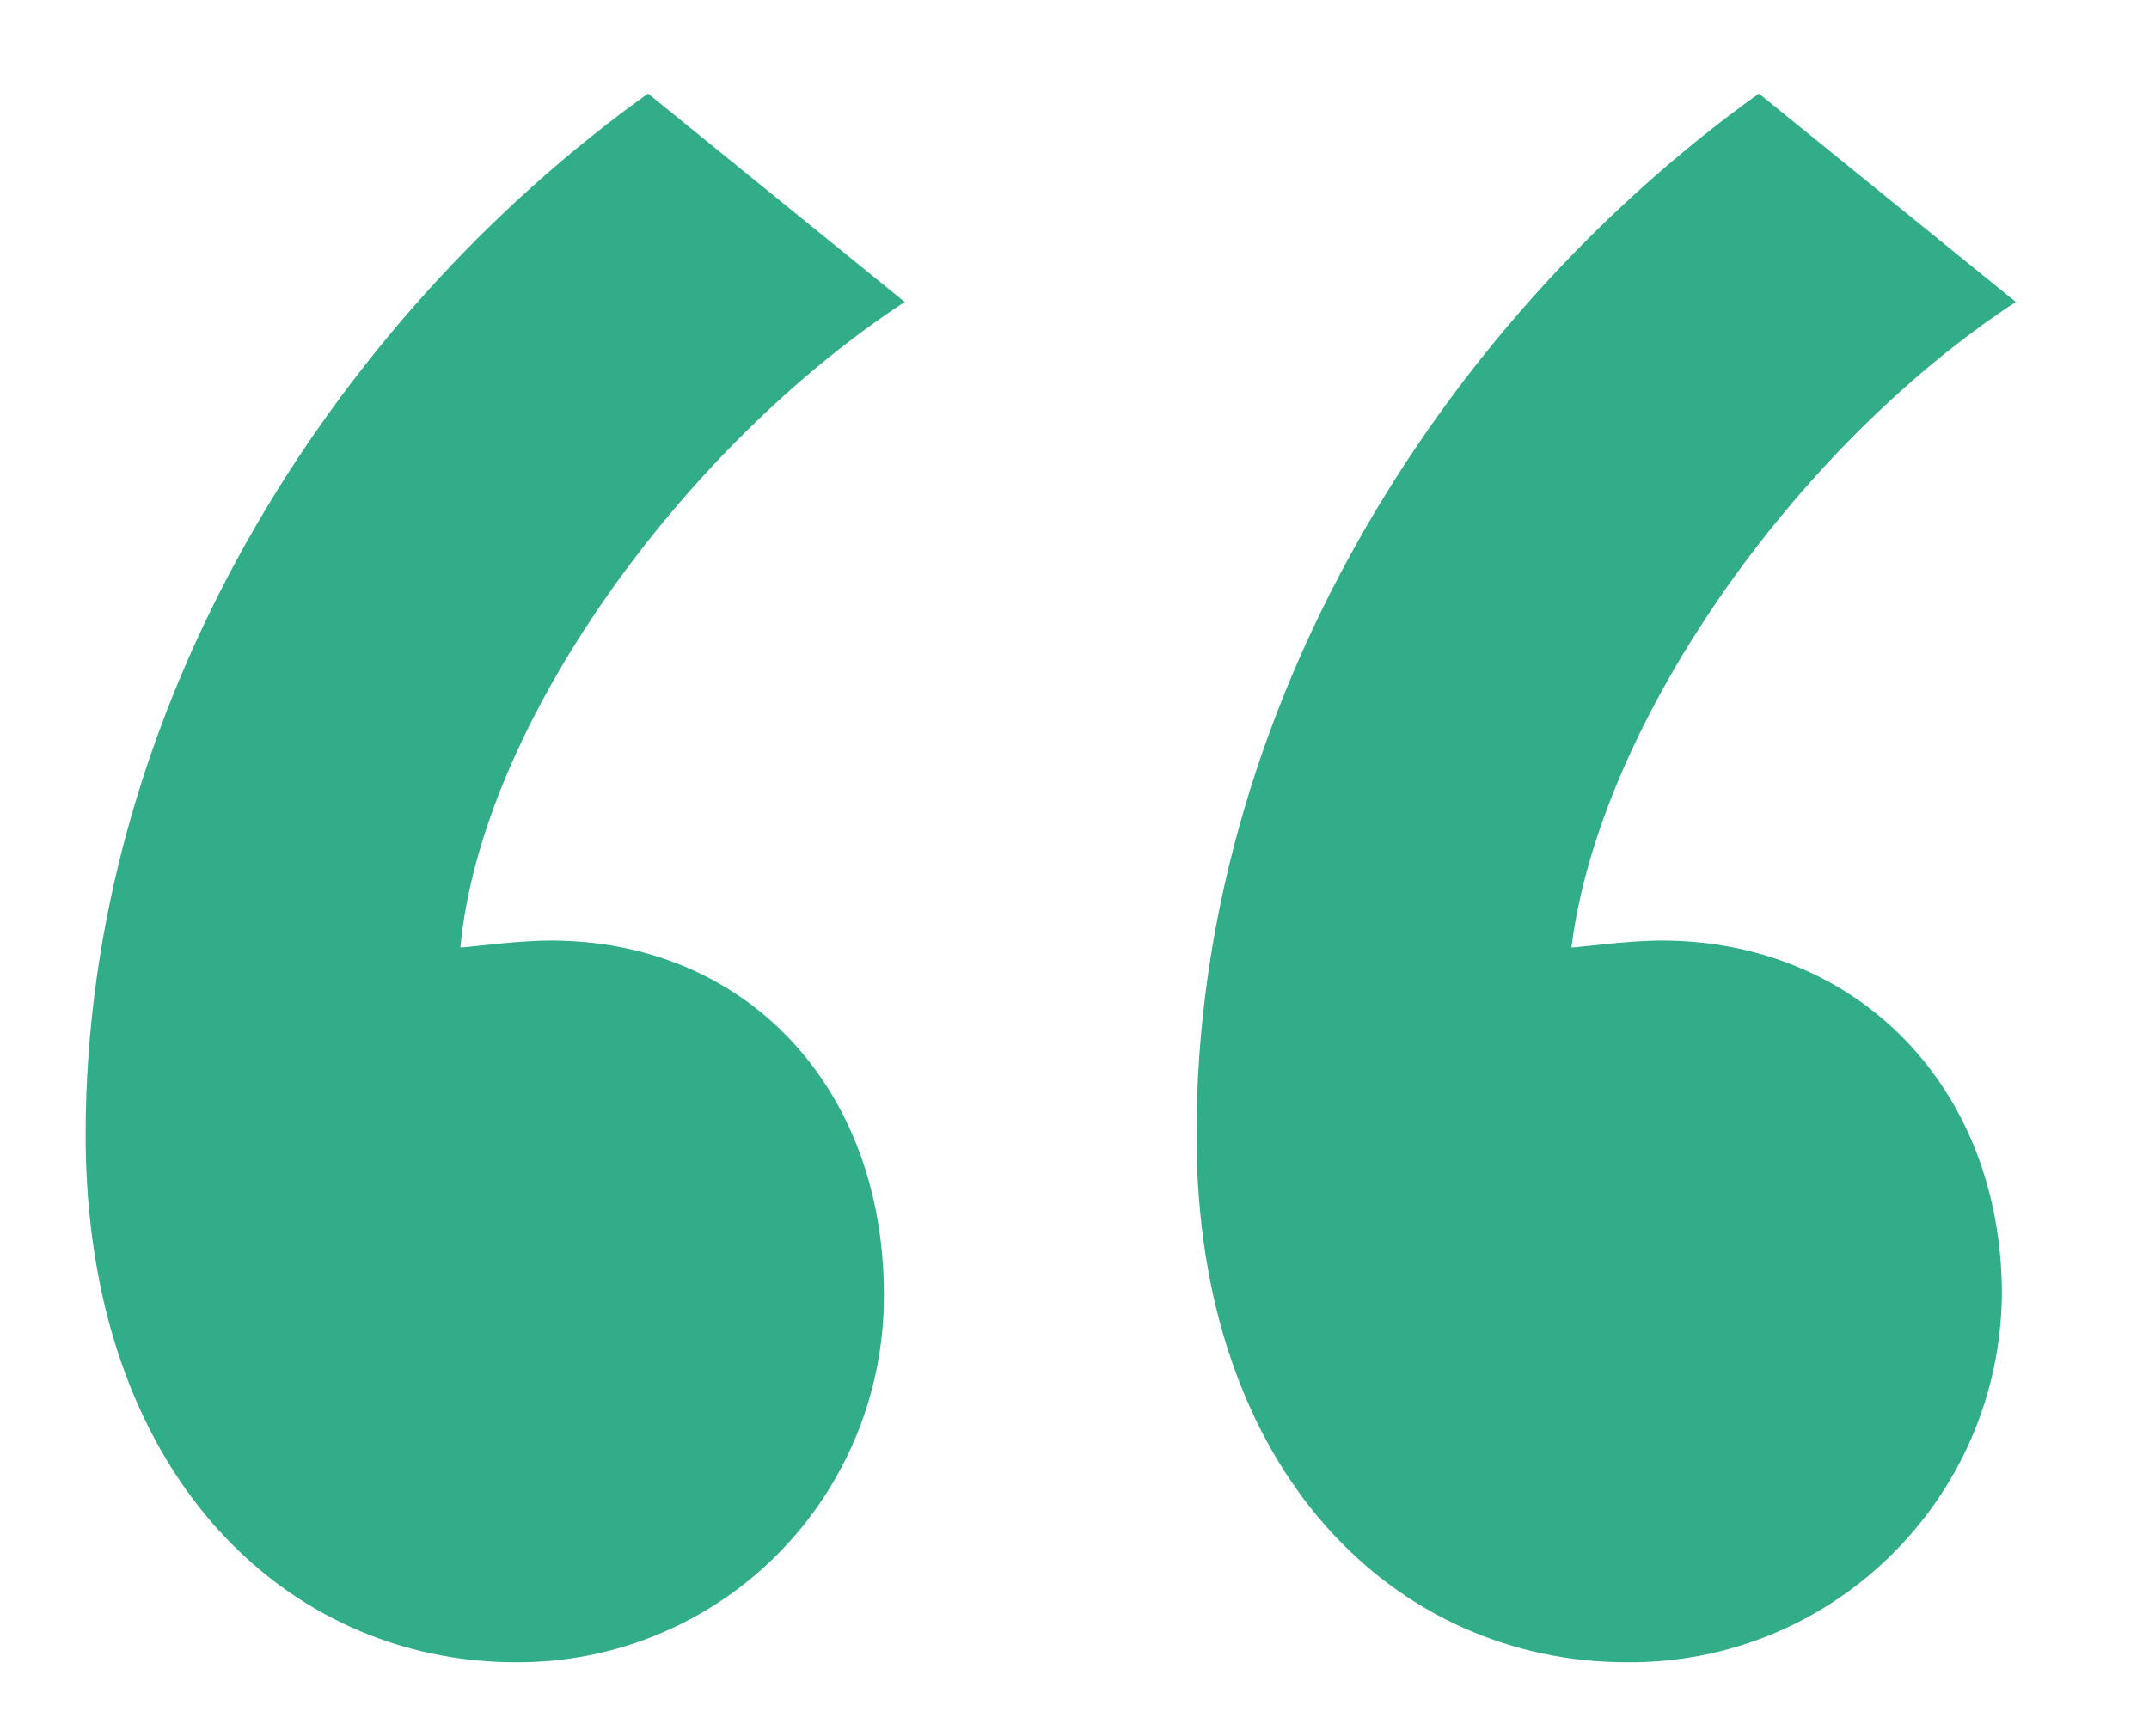
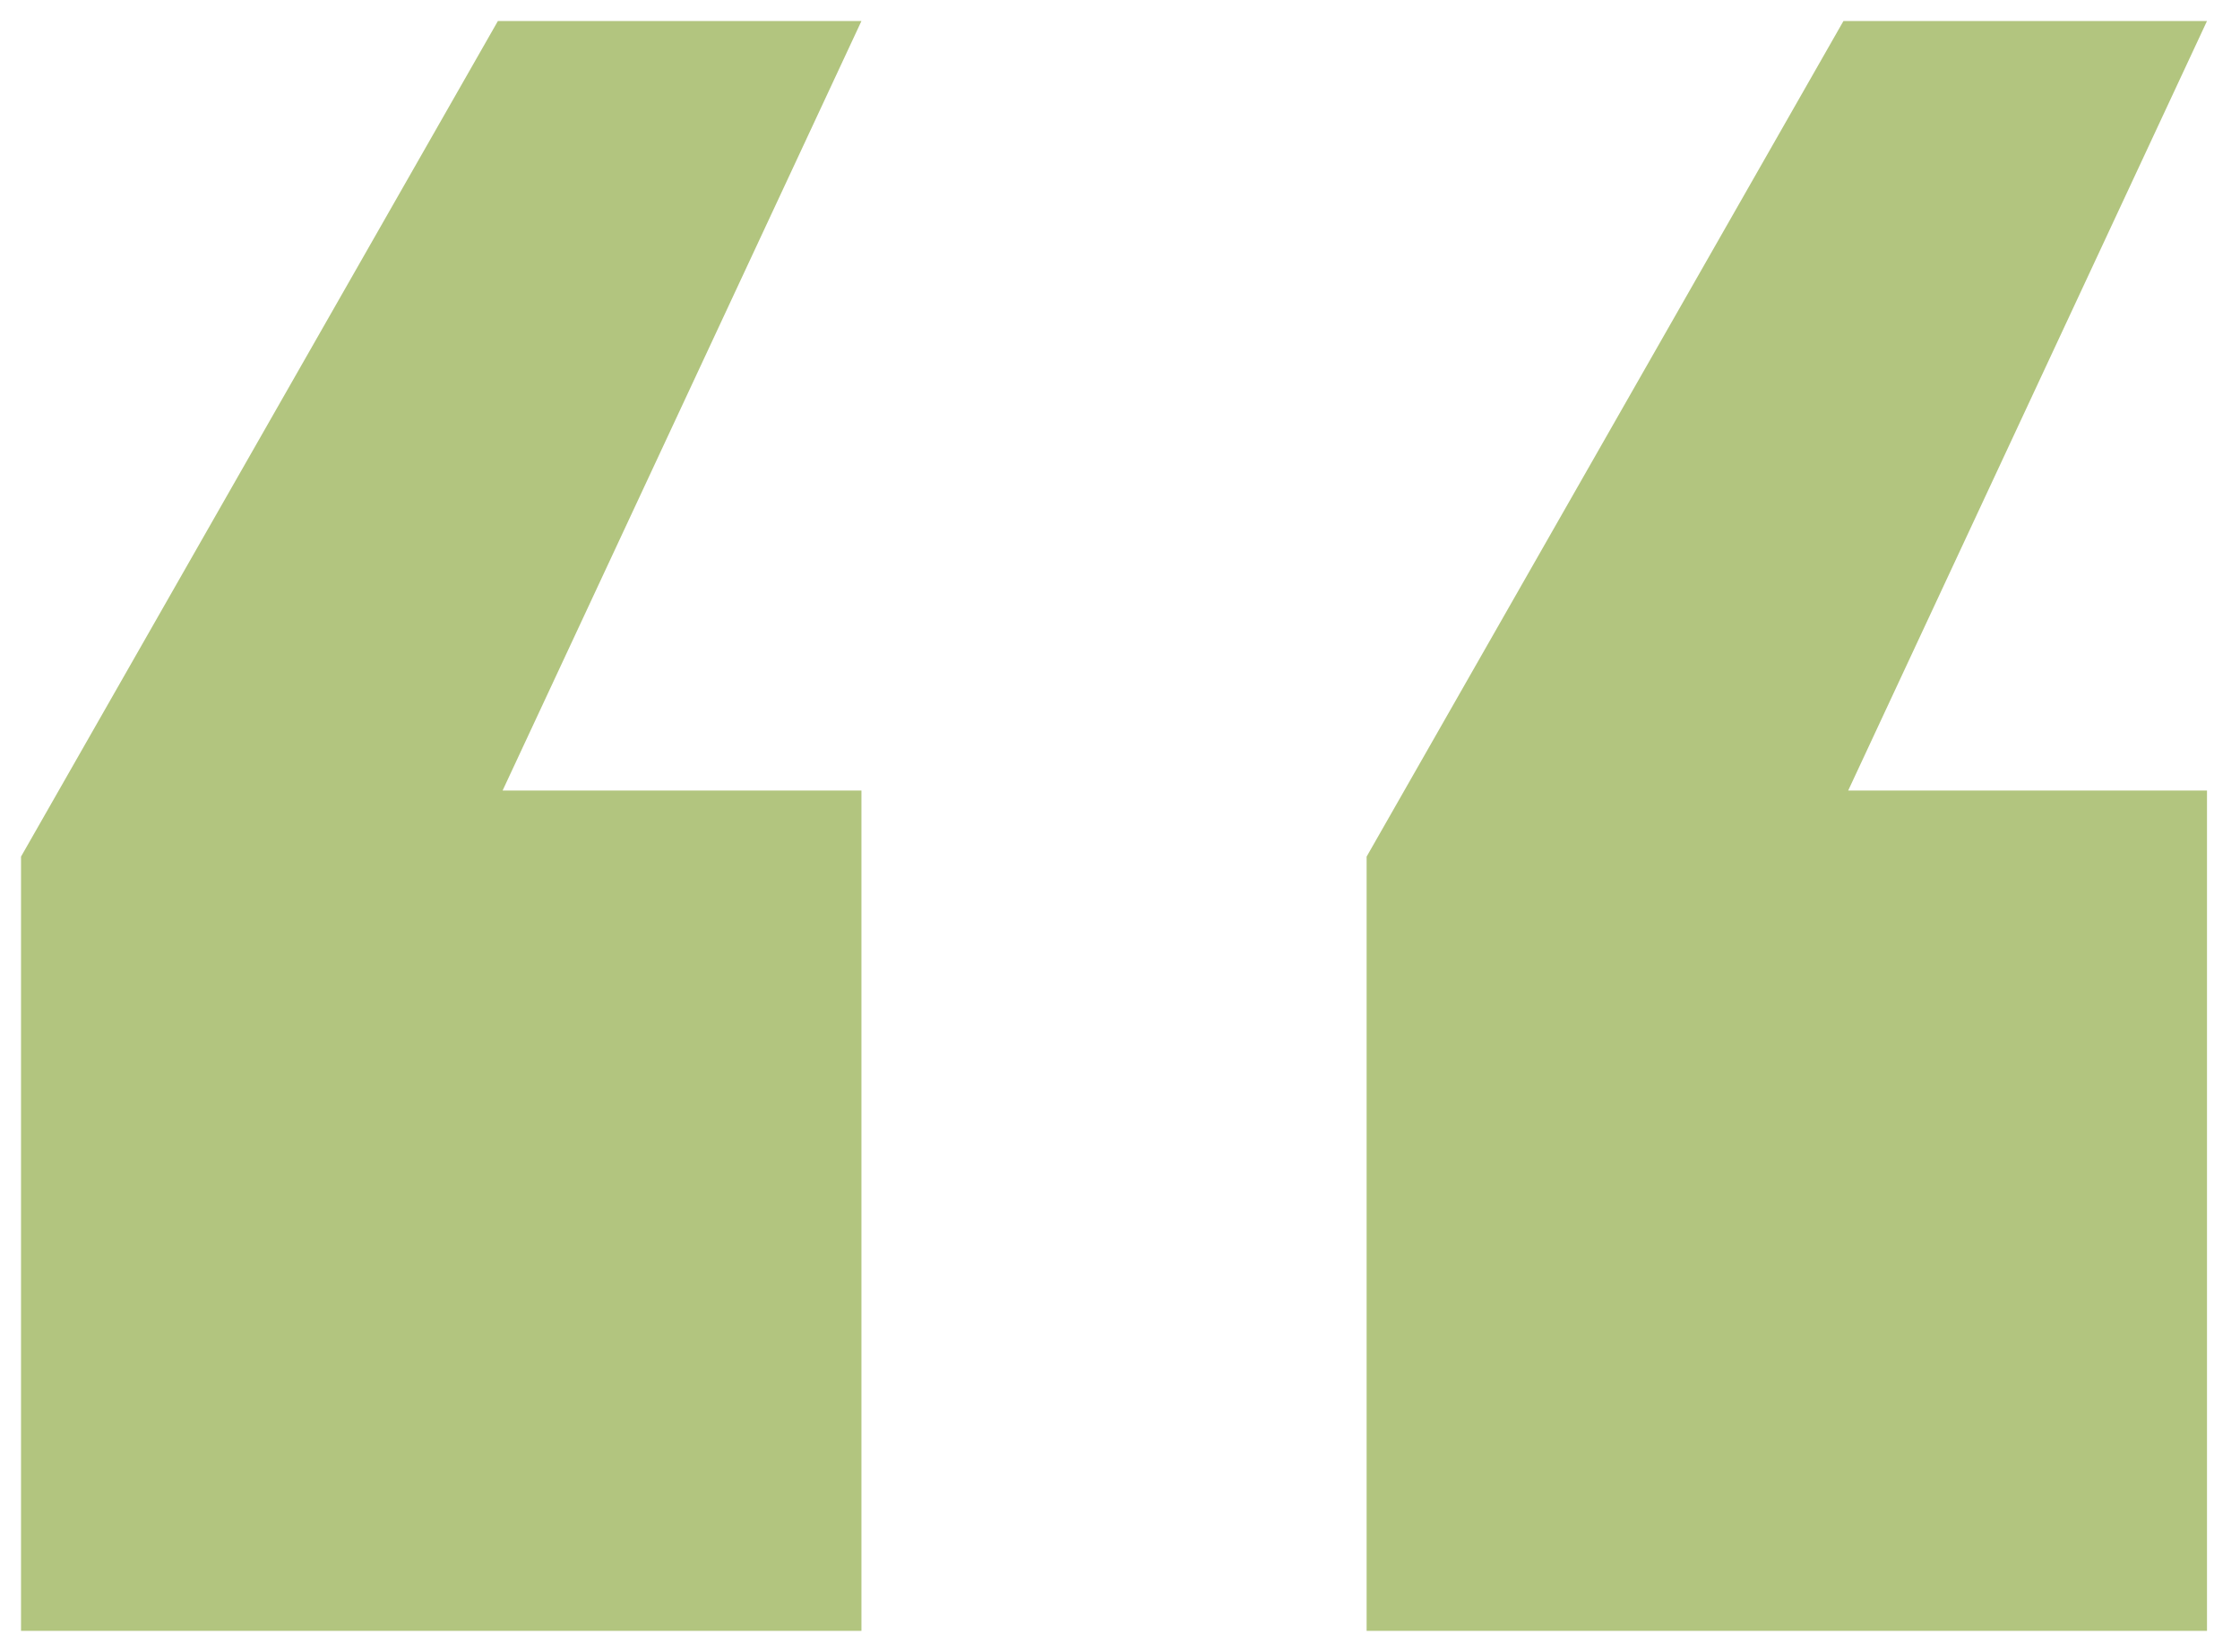
- <svg xmlns="http://www.w3.org/2000/svg" width="52" height="42" viewBox="0 0 52 42">
-   <defs>
-     <clipPath id="clip-path">
-       <path id="Path_403" data-name="Path 403" d="M0,0H52V42H0Z" transform="translate(142 3053)" fill="none" stroke="#707070" stroke-width="1" />
-     </clipPath>
-   </defs>
-   <g id="lq" transform="translate(-142 -3053)" clip-path="url(#clip-path)">
-     <path id="Path_405" data-name="Path 405" d="M22.68-113.736c-7.728,5.544-13.608,14.952-13.608,25.2,0,8.232,4.872,12.768,10.416,12.768a8.855,8.855,0,0,0,8.9-8.9c0-5.04-3.36-8.568-8.064-8.568-.84,0-2.016.168-2.184.168.5-5.376,5.376-12.1,10.752-15.624Zm26.88,0c-7.728,5.544-13.608,14.952-13.608,25.2,0,8.232,4.872,12.768,10.416,12.768a9,9,0,0,0,9.072-8.9c0-5.04-3.528-8.568-8.232-8.568-.84,0-2.016.168-2.184.168.672-5.376,5.376-12.1,10.752-15.624Z" transform="translate(135 3169)" fill="#31AD8A" />
-   </g>
+ <svg xmlns="http://www.w3.org/2000/svg" width="53.285" height="39.298" viewBox="0 0 53.285 39.298">
+   <path id="Subtraction_1" data-name="Subtraction 1" d="M52,62.3H32.009V43.88L43.352,24H52L43.465,42.307H52V62.3Zm-32.009,0H0V43.88L11.344,24h8.648L11.456,42.307h8.536V62.3Z" transform="translate(0.5 -23.5)" fill="#b2c57f" />
</svg>
